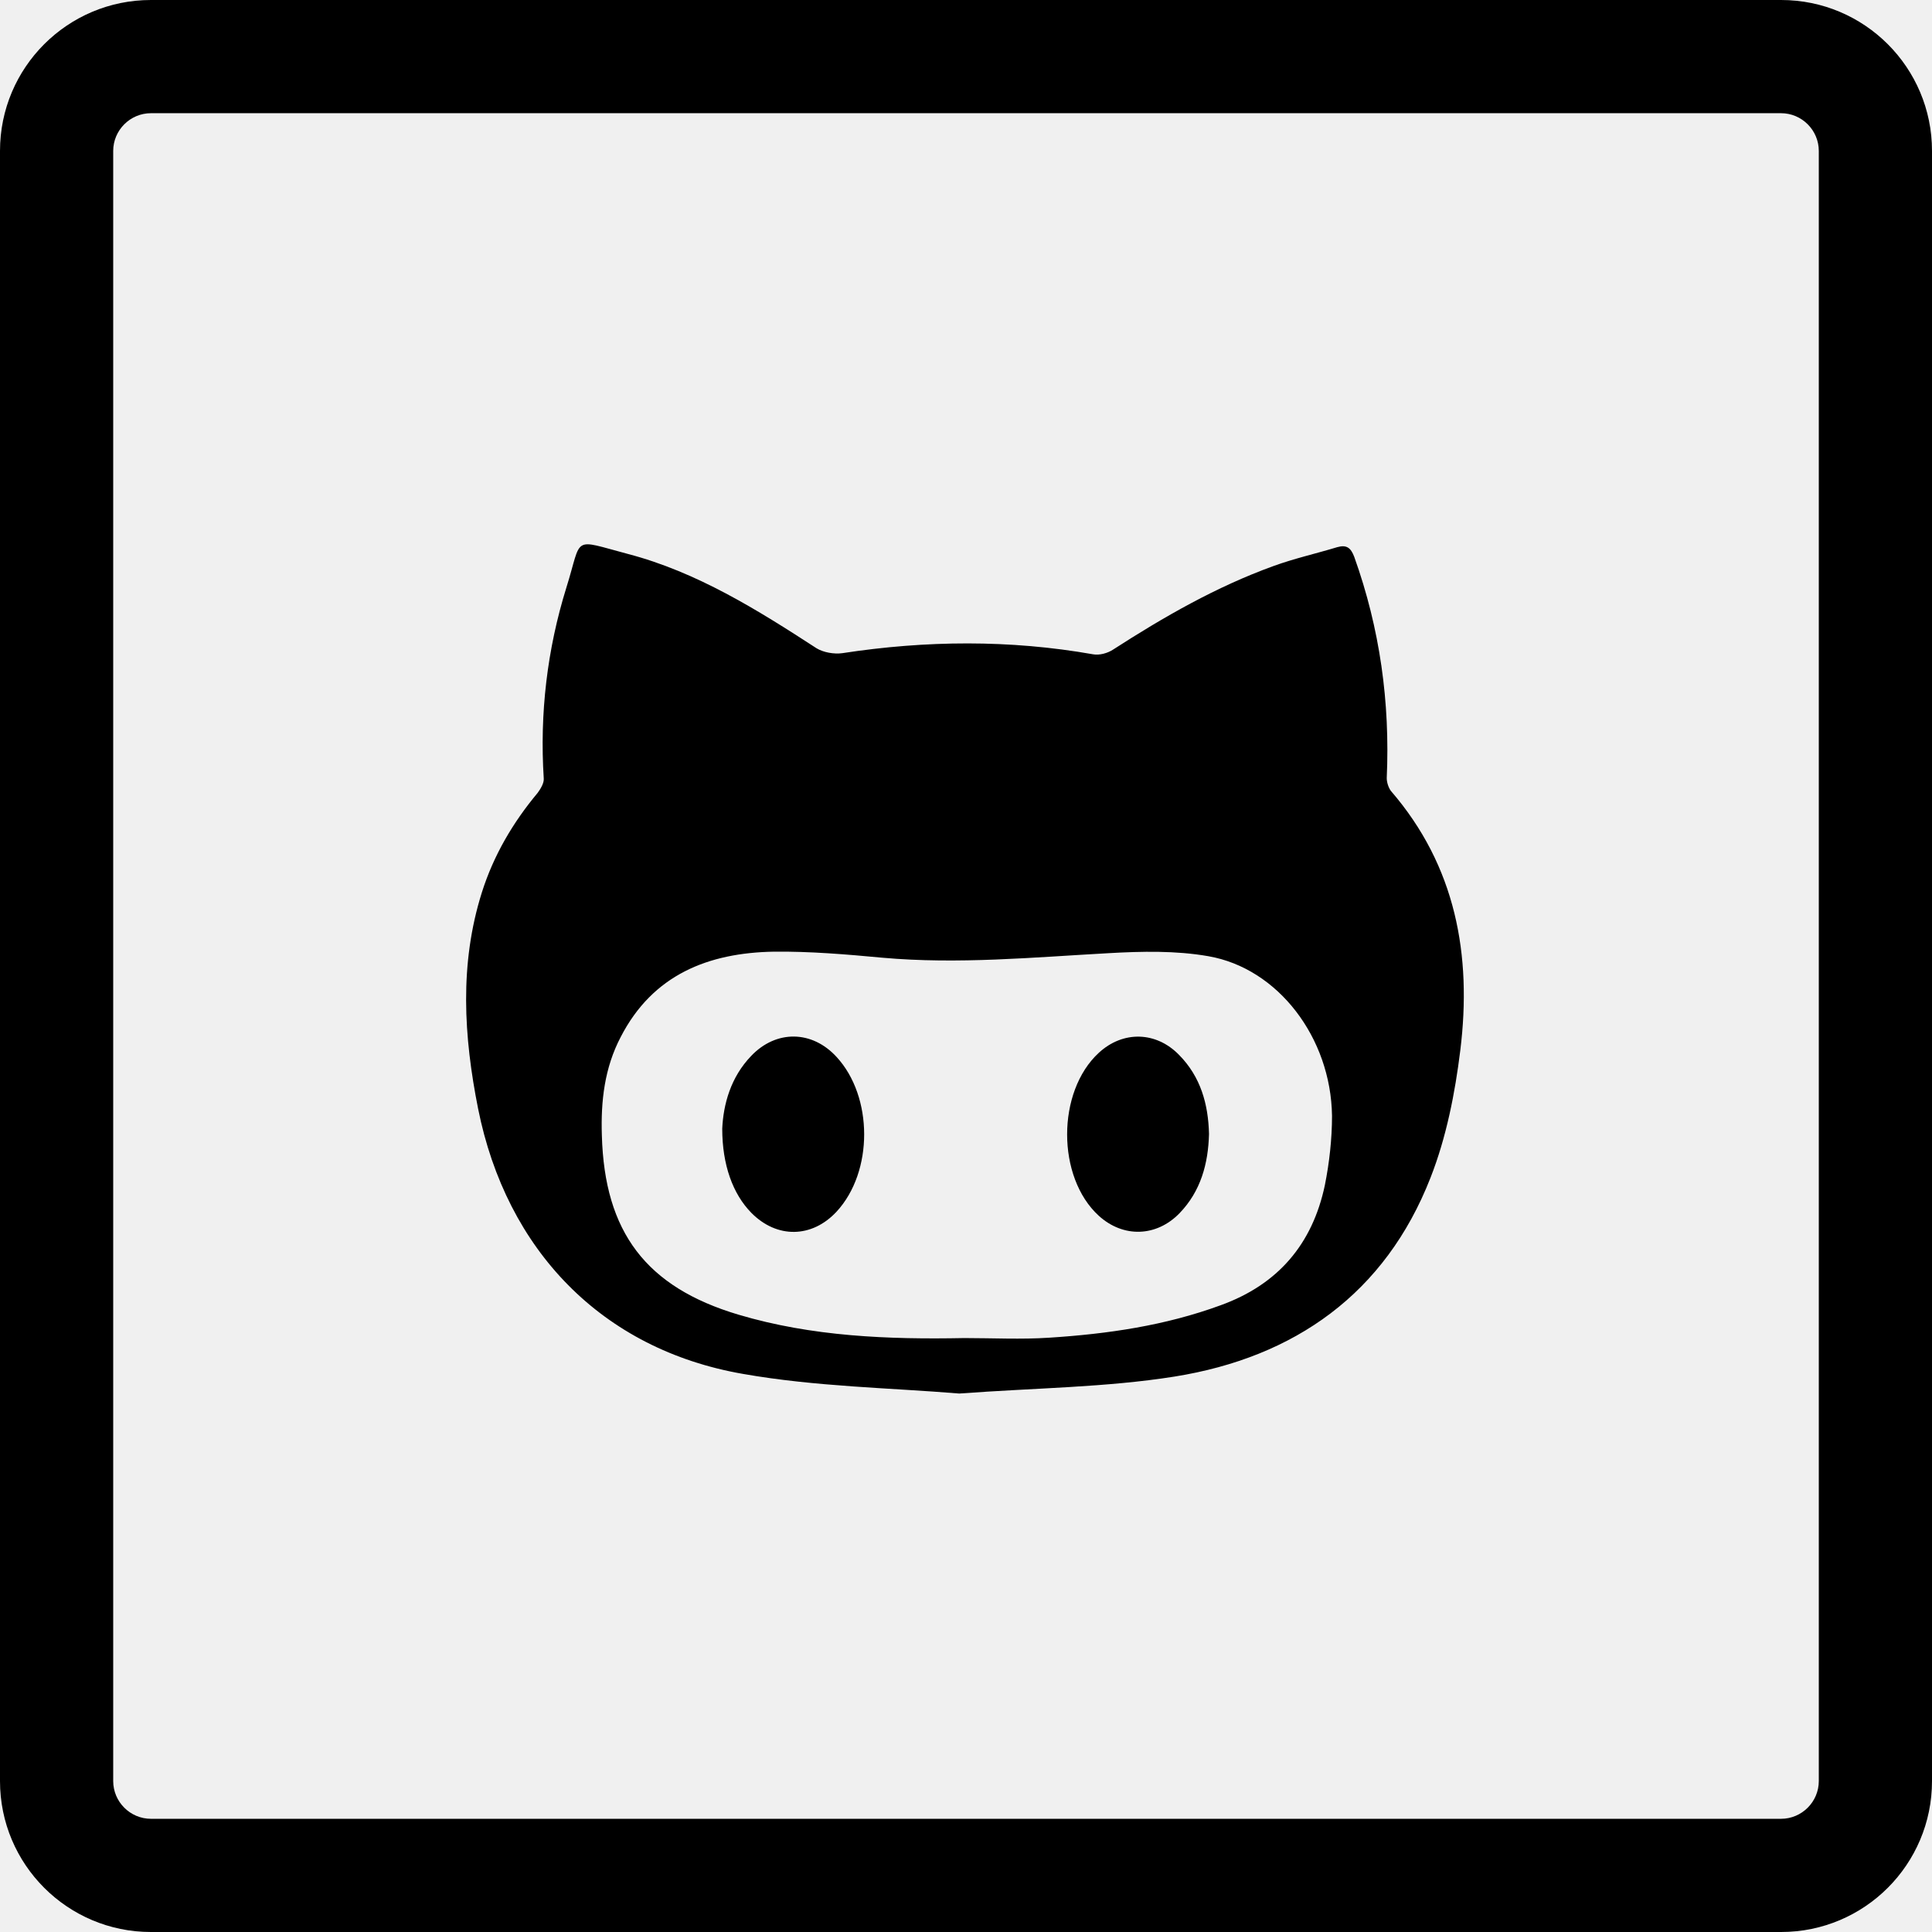
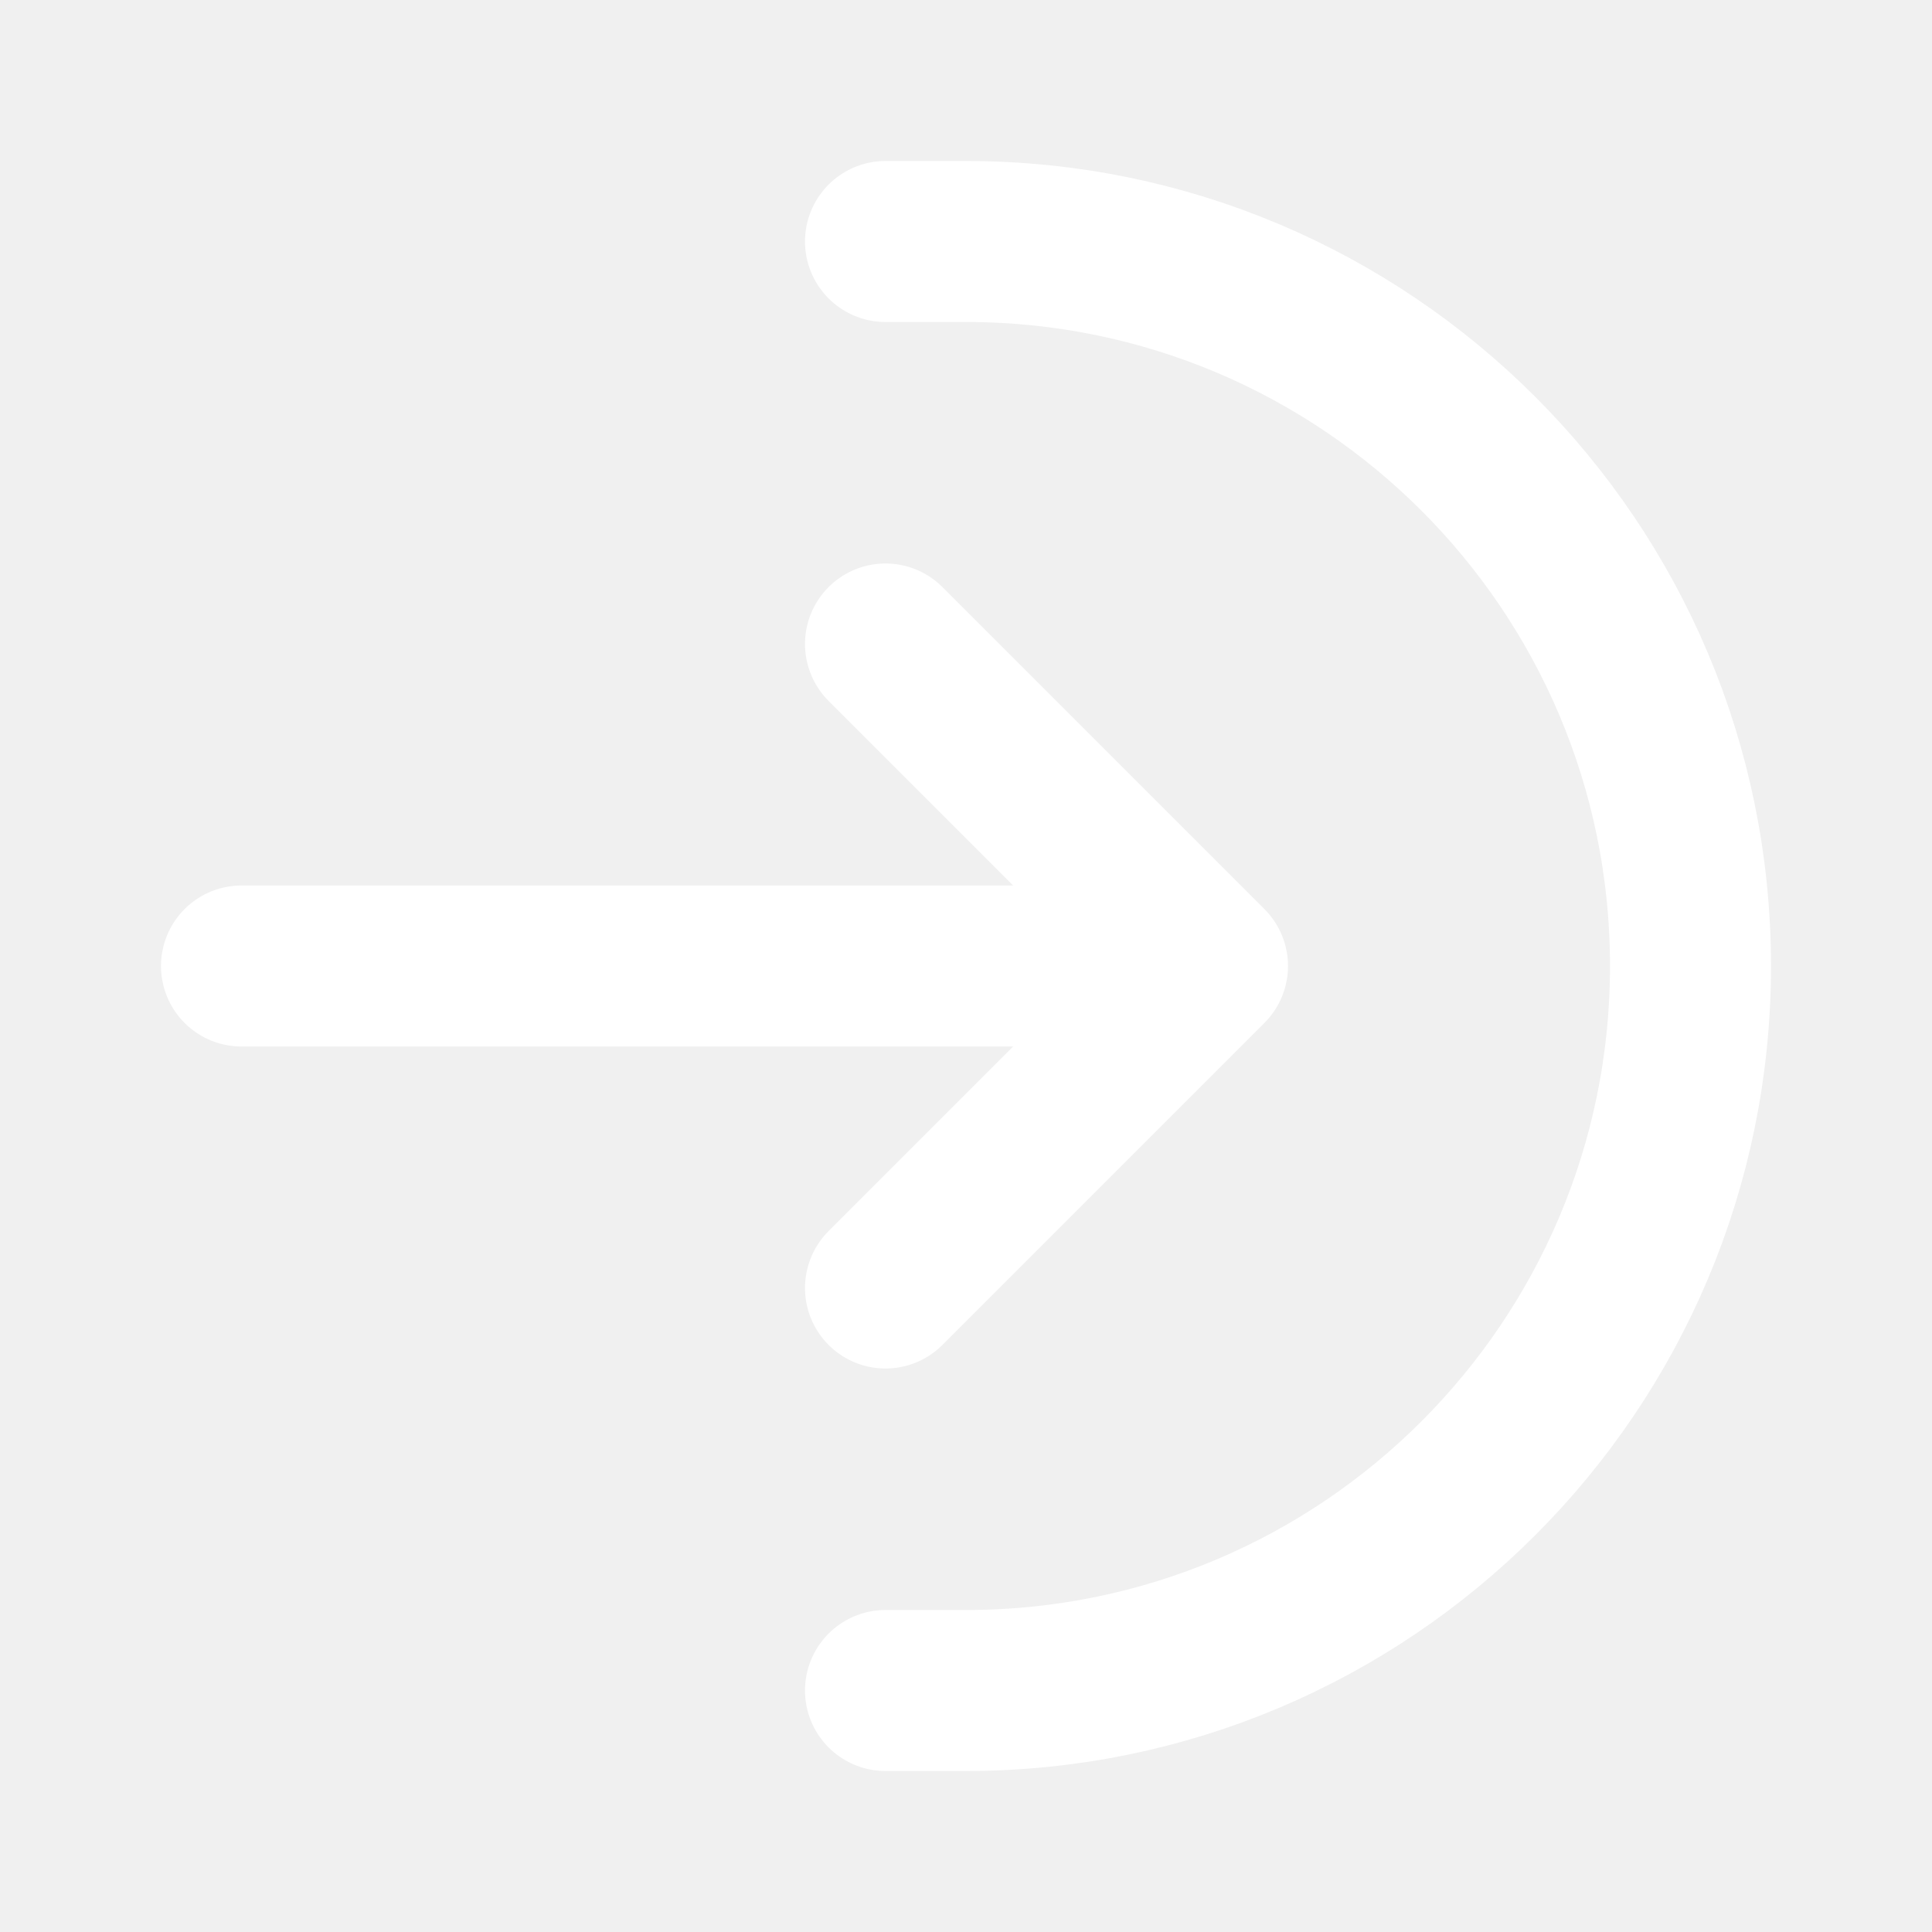
- <svg xmlns="http://www.w3.org/2000/svg" fill="#000000" height="800px" width="800px" version="1.1" id="Layer_1" viewBox="-143 145 512 512" xml:space="preserve">
-   <g>
-     <path d="M329,145h-432c-22.1,0-40,17.9-40,40v432c0,22.1,17.9,40,40,40h432c22.1,0,40-17.9,40-40V185C369,162.9,351.1,145,329,145z    M339,617c0,5.5-4.5,10-10,10h-432c-5.5,0-10-4.5-10-10V185c0-5.5,4.5-10,10-10h432c5.5,0,10,4.5,10,10V617z" />
-     <path d="M224.5,351.2c0.9-20.1-1.8-39.6-8.6-58.6c-0.9-2.4-2-3.3-4.5-2.6c-5.6,1.7-11.4,3-16.9,5c-15.2,5.5-29.1,13.5-42.6,22.2   c-1.4,0.9-3.5,1.5-5.2,1.2c-22.1-3.9-44.3-3.7-66.5-0.3c-2.2,0.3-5-0.2-6.8-1.3c-15.7-10.2-31.7-20.2-50-25   c-15.1-4-12-4.8-16.3,8.9c-5.1,16.4-7.1,33.4-6,50.6c0.1,1.2-0.8,2.7-1.6,3.8c-6.6,7.9-11.7,16.6-14.8,26.4c-6,19-4.8,38.2-1,57.3   c7.5,37.5,32.8,63.8,70.2,70.3c19.3,3.4,39.2,3.7,57.3,5.2c20.2-1.5,38.9-1.6,57.1-4.5c31.8-5.1,55.8-22,67.8-52.7   c4.2-10.7,6.5-22.4,7.9-33.8c3.1-25.2-1.2-48.8-18.4-68.7C225,353.8,224.5,352.4,224.5,351.2z M208.1,459.1   c-3.3,15.6-12.4,26.3-27.6,31.8c-14.7,5.4-29.9,7.6-45.4,8.6c-7.5,0.5-15,0.1-22.5,0.1c-20.2,0.4-40.4-0.4-59.9-6.2   c-24.5-7.3-35.5-21.9-36.2-47.5c-0.3-9.1,0.7-17.9,5-26.1c8.5-16.5,23.2-22.3,40.6-22.6c9.5-0.1,19.1,0.7,28.7,1.6   c20.1,1.8,40-0.1,60-1.2c8.8-0.5,17.8-0.7,26.4,0.8c18.5,3.2,32.5,21.6,32.8,42.3C210,446.8,209.3,453.1,208.1,459.1z" />
-     <path d="M56.1,424.8c-5.5,5.7-7.4,12.9-7.7,19.3c0,9.6,2.8,17.3,7.7,22.3c6.8,6.9,16.1,6.7,22.6-0.3c9.8-10.6,9.7-30.5,0-41   C72.2,418,62.7,417.9,56.1,424.8z" />
-     <path d="M148.2,424c-11.2,10.3-11.2,33,0,43.2c6.5,5.9,15.3,5.6,21.4-0.7c5.6-5.8,7.6-13.1,7.8-21c-0.2-7.9-2.2-15.1-7.9-20.9   C163.4,418.3,154.6,418.1,148.2,424z" />
+ <svg xmlns="http://www.w3.org/2000/svg" width="800px" height="800px" viewBox="0 0 24 24" fill="none" stroke="#ffffff">
+   <g id="SVGRepo_bgCarrier" stroke-width="0" />
+   <g id="SVGRepo_tracerCarrier" stroke-linecap="round" stroke-linejoin="round" />
+   <g id="SVGRepo_iconCarrier">
+     <path d="M11 21H12C16.971 21 21 16.971 21 12C21 7.029 16.971 3 12 3H11M11 16L15 12M15 12L11 8M15 12H3" stroke="#ffffff" stroke-width="2" stroke-linecap="round" stroke-linejoin="round" />
  </g>
</svg>
